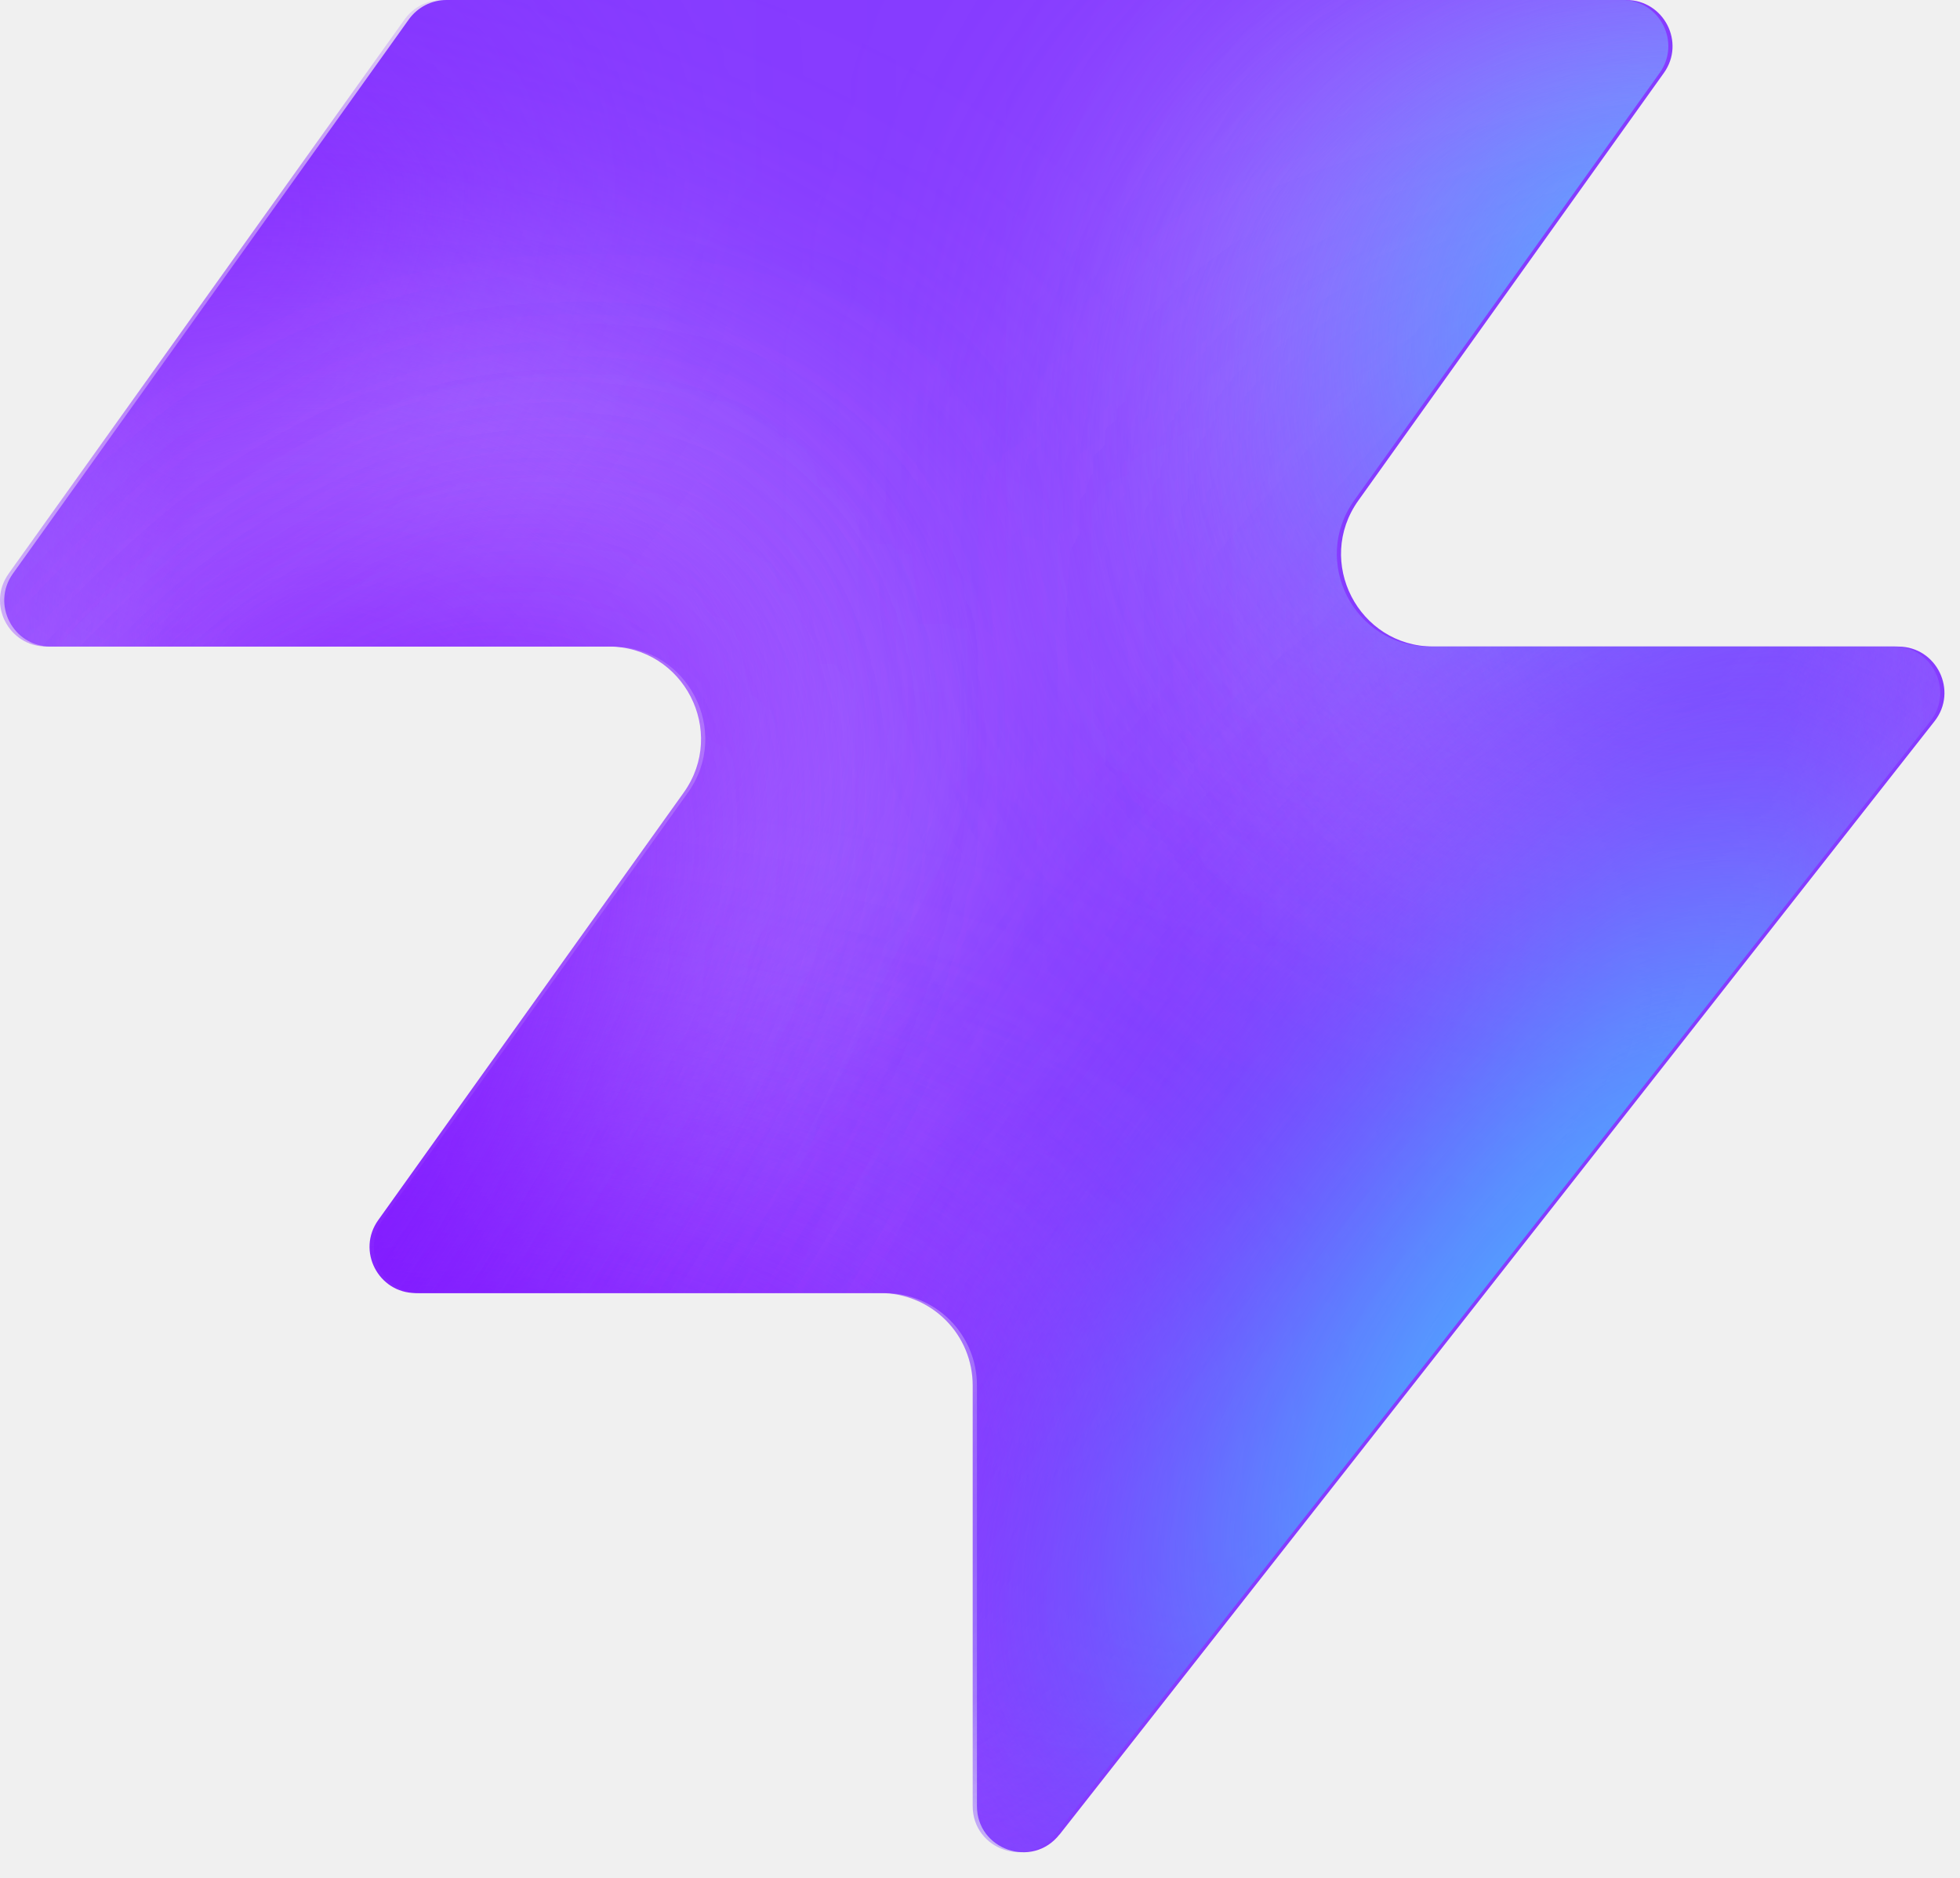
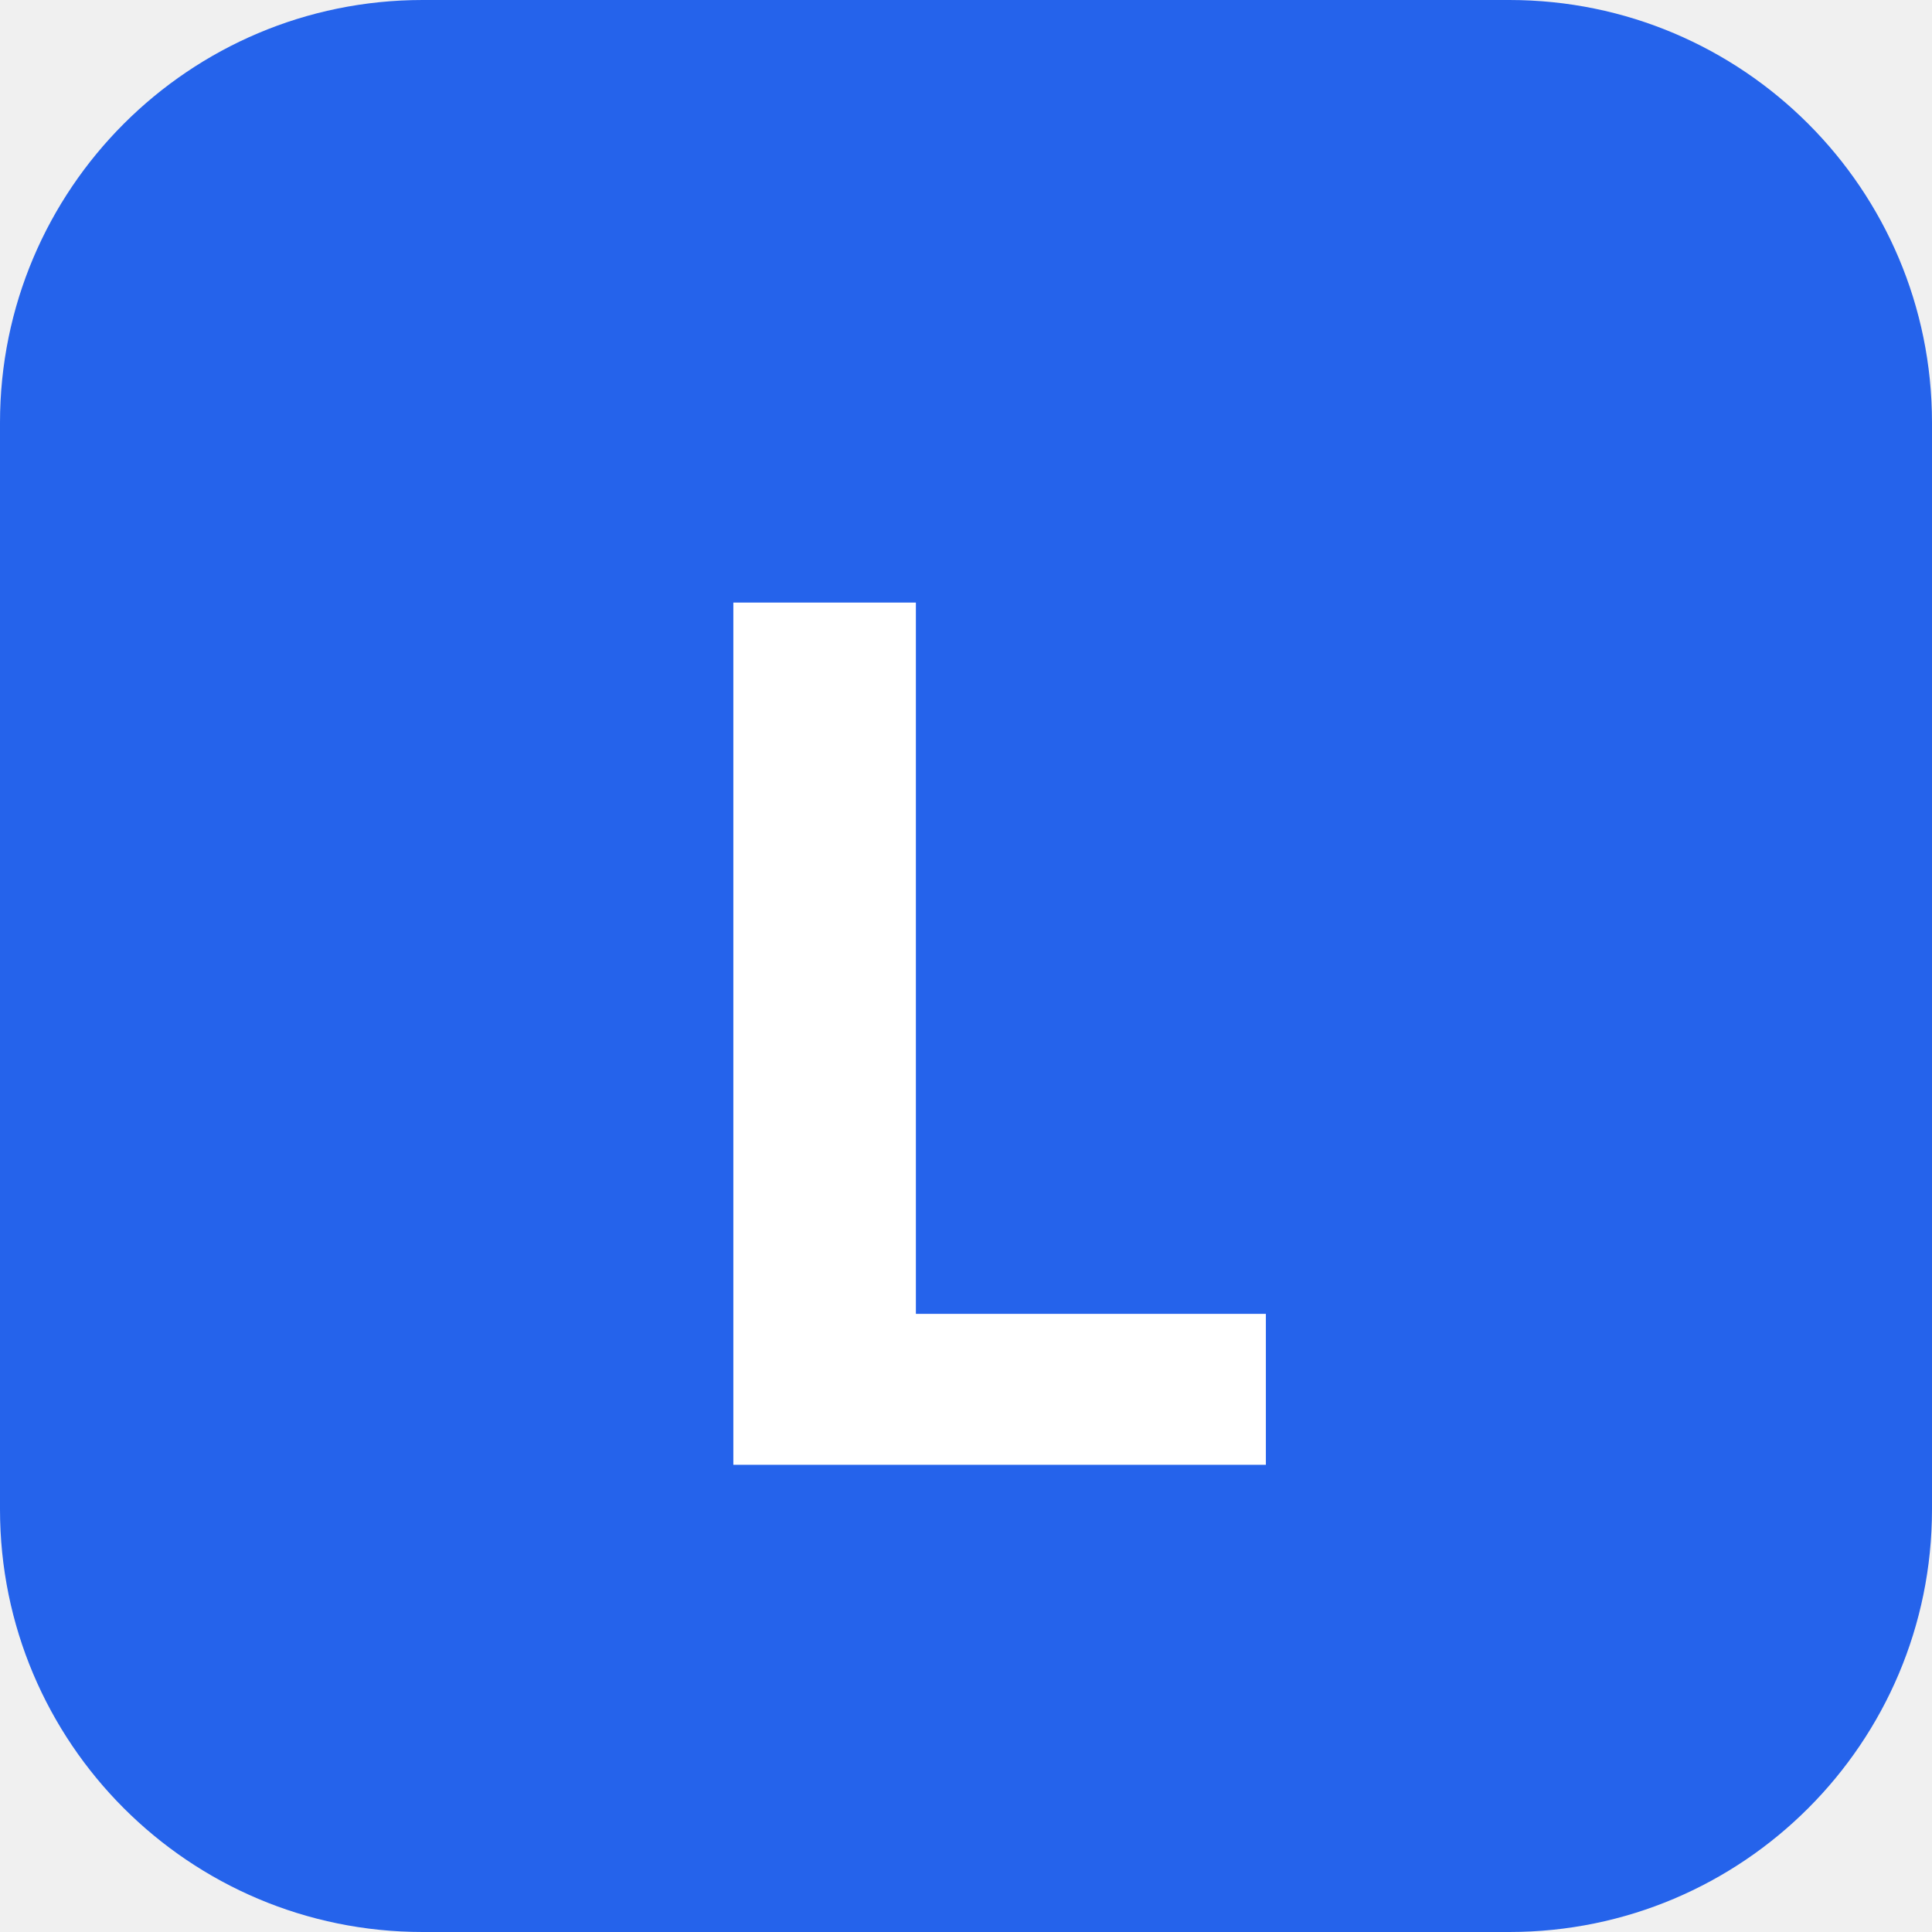
- <svg xmlns="http://www.w3.org/2000/svg" width="48" height="46" fill="none" viewBox="0 0 48 46">
-   <path fill="#863bff" d="M25.946 44.938c-.664.845-2.021.375-2.021-.698V33.937a2.26 2.26 0 0 0-2.262-2.262H10.287c-.92 0-1.456-1.04-.92-1.788l7.48-10.471c1.07-1.497 0-3.578-1.842-3.578H1.237c-.92 0-1.456-1.04-.92-1.788L10.013.474c.214-.297.556-.474.92-.474h28.894c.92 0 1.456 1.04.92 1.788l-7.48 10.471c-1.07 1.498 0 3.579 1.842 3.579h11.377c.943 0 1.473 1.088.89 1.83L25.947 44.94z" style="fill:#863bff;fill:color(display-p3 .525 .23 1);fill-opacity:1" />
-   <mask id="a" width="48" height="46" x="0" y="0" maskUnits="userSpaceOnUse" style="mask-type:alpha">
-     <path fill="#000" d="M25.842 44.938c-.664.844-2.021.375-2.021-.698V33.937a2.26 2.26 0 0 0-2.262-2.262H10.183c-.92 0-1.456-1.04-.92-1.788l7.48-10.471c1.07-1.498 0-3.579-1.842-3.579H1.133c-.92 0-1.456-1.04-.92-1.787L9.91.473c.214-.297.556-.474.92-.474h28.894c.92 0 1.456 1.04.92 1.788l-7.48 10.471c-1.07 1.498 0 3.578 1.842 3.578h11.377c.943 0 1.473 1.088.89 1.832L25.843 44.94z" style="fill:#000;fill-opacity:1" />
-   </mask>
-   <g mask="url(#a)">
-     <g filter="url(#b)">
-       <ellipse cx="5.508" cy="14.704" fill="#ede6ff" rx="5.508" ry="14.704" style="fill:#ede6ff;fill:color(display-p3 .927 .903 1);fill-opacity:1" transform="matrix(.00324 1 1 -.00324 -4.47 31.516)" />
-     </g>
-     <g filter="url(#c)">
-       <ellipse cx="10.399" cy="29.851" fill="#ede6ff" rx="10.399" ry="29.851" style="fill:#ede6ff;fill:color(display-p3 .927 .903 1);fill-opacity:1" transform="matrix(.00324 1 1 -.00324 -39.328 7.883)" />
-     </g>
-     <g filter="url(#d)">
-       <ellipse cx="5.508" cy="30.487" fill="#7e14ff" rx="5.508" ry="30.487" style="fill:#7e14ff;fill:color(display-p3 .492 .077 1);fill-opacity:1" transform="rotate(89.814 -25.913 -14.639)scale(1 -1)" />
-     </g>
-     <g filter="url(#e)">
-       <ellipse cx="5.508" cy="30.599" fill="#7e14ff" rx="5.508" ry="30.599" style="fill:#7e14ff;fill:color(display-p3 .492 .077 1);fill-opacity:1" transform="rotate(89.814 -32.644 -3.334)scale(1 -1)" />
-     </g>
-     <g filter="url(#f)">
-       <ellipse cx="5.508" cy="30.599" fill="#7e14ff" rx="5.508" ry="30.599" style="fill:#7e14ff;fill:color(display-p3 .492 .077 1);fill-opacity:1" transform="matrix(.00324 1 1 -.00324 -34.34 30.47)" />
-     </g>
-     <g filter="url(#g)">
-       <ellipse cx="14.072" cy="22.078" fill="#ede6ff" rx="14.072" ry="22.078" style="fill:#ede6ff;fill:color(display-p3 .927 .903 1);fill-opacity:1" transform="rotate(93.35 24.506 48.493)scale(-1 1)" />
-     </g>
-     <g filter="url(#h)">
-       <ellipse cx="3.47" cy="21.501" fill="#7e14ff" rx="3.47" ry="21.501" style="fill:#7e14ff;fill:color(display-p3 .492 .077 1);fill-opacity:1" transform="rotate(89.009 28.708 47.59)scale(-1 1)" />
-     </g>
-     <g filter="url(#i)">
-       <ellipse cx="3.47" cy="21.501" fill="#7e14ff" rx="3.47" ry="21.501" style="fill:#7e14ff;fill:color(display-p3 .492 .077 1);fill-opacity:1" transform="rotate(89.009 28.708 47.59)scale(-1 1)" />
-     </g>
-     <g filter="url(#j)">
-       <ellipse cx=".387" cy="8.972" fill="#7e14ff" rx="4.407" ry="29.108" style="fill:#7e14ff;fill:color(display-p3 .492 .077 1);fill-opacity:1" transform="rotate(39.51 .387 8.972)" />
-     </g>
-     <g filter="url(#k)">
-       <ellipse cx="47.523" cy="-6.092" fill="#7e14ff" rx="4.407" ry="29.108" style="fill:#7e14ff;fill:color(display-p3 .492 .077 1);fill-opacity:1" transform="rotate(37.892 47.523 -6.092)" />
-     </g>
-     <g filter="url(#l)">
-       <ellipse cx="41.412" cy="6.333" fill="#47bfff" rx="5.971" ry="9.665" style="fill:#47bfff;fill:color(display-p3 .28 .748 1);fill-opacity:1" transform="rotate(37.892 41.412 6.333)" />
-     </g>
-     <g filter="url(#m)">
-       <ellipse cx="-1.879" cy="38.332" fill="#7e14ff" rx="4.407" ry="29.108" style="fill:#7e14ff;fill:color(display-p3 .492 .077 1);fill-opacity:1" transform="rotate(37.892 -1.88 38.332)" />
-     </g>
-     <g filter="url(#n)">
-       <ellipse cx="-1.879" cy="38.332" fill="#7e14ff" rx="4.407" ry="29.108" style="fill:#7e14ff;fill:color(display-p3 .492 .077 1);fill-opacity:1" transform="rotate(37.892 -1.88 38.332)" />
-     </g>
-     <g filter="url(#o)">
-       <ellipse cx="35.651" cy="29.907" fill="#7e14ff" rx="4.407" ry="29.108" style="fill:#7e14ff;fill:color(display-p3 .492 .077 1);fill-opacity:1" transform="rotate(37.892 35.651 29.907)" />
-     </g>
-     <g filter="url(#p)">
-       <ellipse cx="38.418" cy="32.4" fill="#47bfff" rx="5.971" ry="15.297" style="fill:#47bfff;fill:color(display-p3 .28 .748 1);fill-opacity:1" transform="rotate(37.892 38.418 32.4)" />
-     </g>
-   </g>
-   <defs>
-     <filter id="b" width="60.045" height="41.654" x="-19.77" y="16.149" color-interpolation-filters="sRGB" filterUnits="userSpaceOnUse">
-       <feFlood flood-opacity="0" result="BackgroundImageFix" />
-       <feBlend in="SourceGraphic" in2="BackgroundImageFix" result="shape" />
-       <feGaussianBlur result="effect1_foregroundBlur_2002_17158" stdDeviation="7.659" />
-     </filter>
-     <filter id="c" width="90.34" height="51.437" x="-54.613" y="-7.533" color-interpolation-filters="sRGB" filterUnits="userSpaceOnUse">
-       <feFlood flood-opacity="0" result="BackgroundImageFix" />
-       <feBlend in="SourceGraphic" in2="BackgroundImageFix" result="shape" />
-       <feGaussianBlur result="effect1_foregroundBlur_2002_17158" stdDeviation="7.659" />
-     </filter>
-     <filter id="d" width="79.355" height="29.4" x="-49.64" y="2.03" color-interpolation-filters="sRGB" filterUnits="userSpaceOnUse">
-       <feFlood flood-opacity="0" result="BackgroundImageFix" />
-       <feBlend in="SourceGraphic" in2="BackgroundImageFix" result="shape" />
-       <feGaussianBlur result="effect1_foregroundBlur_2002_17158" stdDeviation="4.596" />
-     </filter>
-     <filter id="e" width="79.579" height="29.4" x="-45.045" y="20.029" color-interpolation-filters="sRGB" filterUnits="userSpaceOnUse">
-       <feFlood flood-opacity="0" result="BackgroundImageFix" />
-       <feBlend in="SourceGraphic" in2="BackgroundImageFix" result="shape" />
-       <feGaussianBlur result="effect1_foregroundBlur_2002_17158" stdDeviation="4.596" />
-     </filter>
-     <filter id="f" width="79.579" height="29.4" x="-43.513" y="21.178" color-interpolation-filters="sRGB" filterUnits="userSpaceOnUse">
-       <feFlood flood-opacity="0" result="BackgroundImageFix" />
-       <feBlend in="SourceGraphic" in2="BackgroundImageFix" result="shape" />
-       <feGaussianBlur result="effect1_foregroundBlur_2002_17158" stdDeviation="4.596" />
-     </filter>
-     <filter id="g" width="74.749" height="58.852" x="15.756" y="-17.901" color-interpolation-filters="sRGB" filterUnits="userSpaceOnUse">
-       <feFlood flood-opacity="0" result="BackgroundImageFix" />
-       <feBlend in="SourceGraphic" in2="BackgroundImageFix" result="shape" />
-       <feGaussianBlur result="effect1_foregroundBlur_2002_17158" stdDeviation="7.659" />
-     </filter>
-     <filter id="h" width="61.377" height="25.362" x="23.548" y="2.284" color-interpolation-filters="sRGB" filterUnits="userSpaceOnUse">
-       <feFlood flood-opacity="0" result="BackgroundImageFix" />
-       <feBlend in="SourceGraphic" in2="BackgroundImageFix" result="shape" />
-       <feGaussianBlur result="effect1_foregroundBlur_2002_17158" stdDeviation="4.596" />
-     </filter>
-     <filter id="i" width="61.377" height="25.362" x="23.548" y="2.284" color-interpolation-filters="sRGB" filterUnits="userSpaceOnUse">
-       <feFlood flood-opacity="0" result="BackgroundImageFix" />
-       <feBlend in="SourceGraphic" in2="BackgroundImageFix" result="shape" />
-       <feGaussianBlur result="effect1_foregroundBlur_2002_17158" stdDeviation="4.596" />
-     </filter>
-     <filter id="j" width="56.045" height="63.649" x="-27.636" y="-22.853" color-interpolation-filters="sRGB" filterUnits="userSpaceOnUse">
-       <feFlood flood-opacity="0" result="BackgroundImageFix" />
-       <feBlend in="SourceGraphic" in2="BackgroundImageFix" result="shape" />
-       <feGaussianBlur result="effect1_foregroundBlur_2002_17158" stdDeviation="4.596" />
-     </filter>
-     <filter id="k" width="54.814" height="64.646" x="20.116" y="-38.415" color-interpolation-filters="sRGB" filterUnits="userSpaceOnUse">
-       <feFlood flood-opacity="0" result="BackgroundImageFix" />
-       <feBlend in="SourceGraphic" in2="BackgroundImageFix" result="shape" />
-       <feGaussianBlur result="effect1_foregroundBlur_2002_17158" stdDeviation="4.596" />
-     </filter>
-     <filter id="l" width="33.541" height="35.313" x="24.641" y="-11.323" color-interpolation-filters="sRGB" filterUnits="userSpaceOnUse">
-       <feFlood flood-opacity="0" result="BackgroundImageFix" />
-       <feBlend in="SourceGraphic" in2="BackgroundImageFix" result="shape" />
-       <feGaussianBlur result="effect1_foregroundBlur_2002_17158" stdDeviation="4.596" />
-     </filter>
-     <filter id="m" width="54.814" height="64.646" x="-29.286" y="6.009" color-interpolation-filters="sRGB" filterUnits="userSpaceOnUse">
-       <feFlood flood-opacity="0" result="BackgroundImageFix" />
-       <feBlend in="SourceGraphic" in2="BackgroundImageFix" result="shape" />
-       <feGaussianBlur result="effect1_foregroundBlur_2002_17158" stdDeviation="4.596" />
-     </filter>
-     <filter id="n" width="54.814" height="64.646" x="-29.286" y="6.009" color-interpolation-filters="sRGB" filterUnits="userSpaceOnUse">
-       <feFlood flood-opacity="0" result="BackgroundImageFix" />
-       <feBlend in="SourceGraphic" in2="BackgroundImageFix" result="shape" />
-       <feGaussianBlur result="effect1_foregroundBlur_2002_17158" stdDeviation="4.596" />
-     </filter>
-     <filter id="o" width="54.814" height="64.646" x="8.244" y="-2.416" color-interpolation-filters="sRGB" filterUnits="userSpaceOnUse">
-       <feFlood flood-opacity="0" result="BackgroundImageFix" />
-       <feBlend in="SourceGraphic" in2="BackgroundImageFix" result="shape" />
-       <feGaussianBlur result="effect1_foregroundBlur_2002_17158" stdDeviation="4.596" />
-     </filter>
-     <filter id="p" width="39.409" height="43.623" x="18.713" y="10.588" color-interpolation-filters="sRGB" filterUnits="userSpaceOnUse">
-       <feFlood flood-opacity="0" result="BackgroundImageFix" />
-       <feBlend in="SourceGraphic" in2="BackgroundImageFix" result="shape" />
-       <feGaussianBlur result="effect1_foregroundBlur_2002_17158" stdDeviation="4.596" />
-     </filter>
-   </defs>
+ <svg xmlns="http://www.w3.org/2000/svg" viewBox="0 0 64 64">
+   <rect width="64" height="64" rx="14" fill="#2563eb" />
+   <text x="32" y="33" text-anchor="middle" dominant-baseline="central" font-family="ui-sans-serif, system-ui, sans-serif" font-size="40" font-weight="700" fill="#fff">L</text>
</svg>
